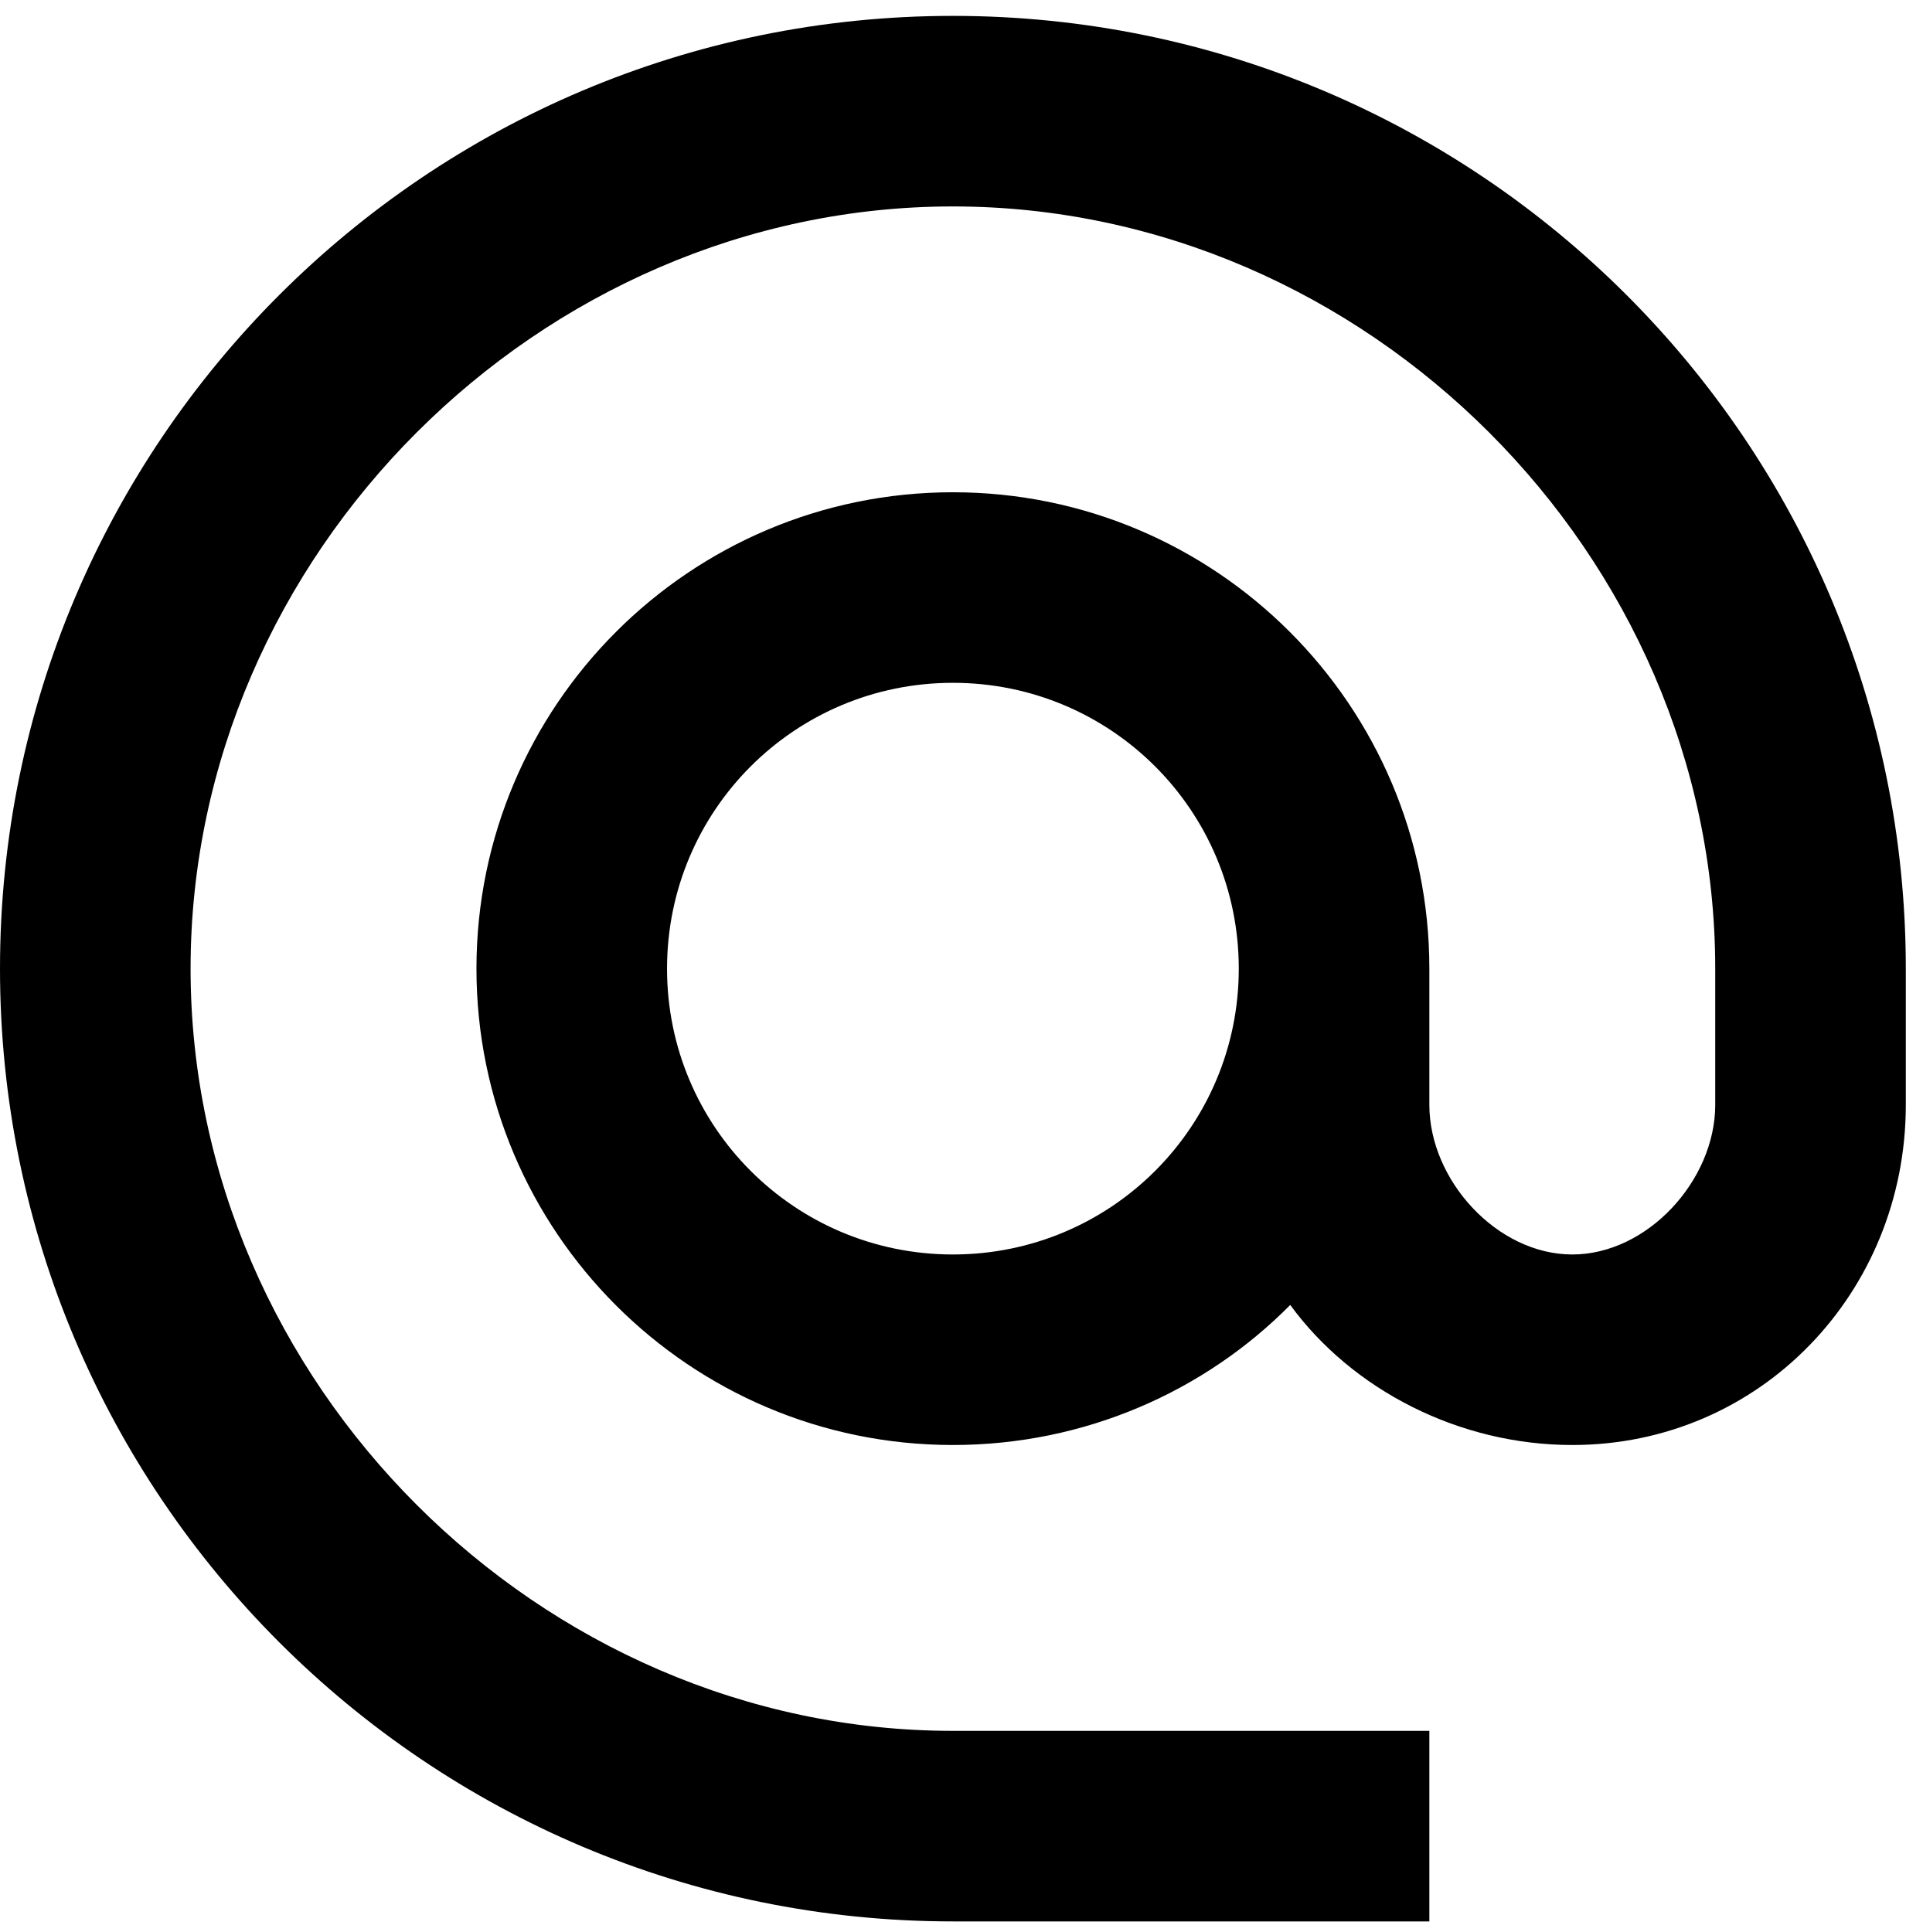
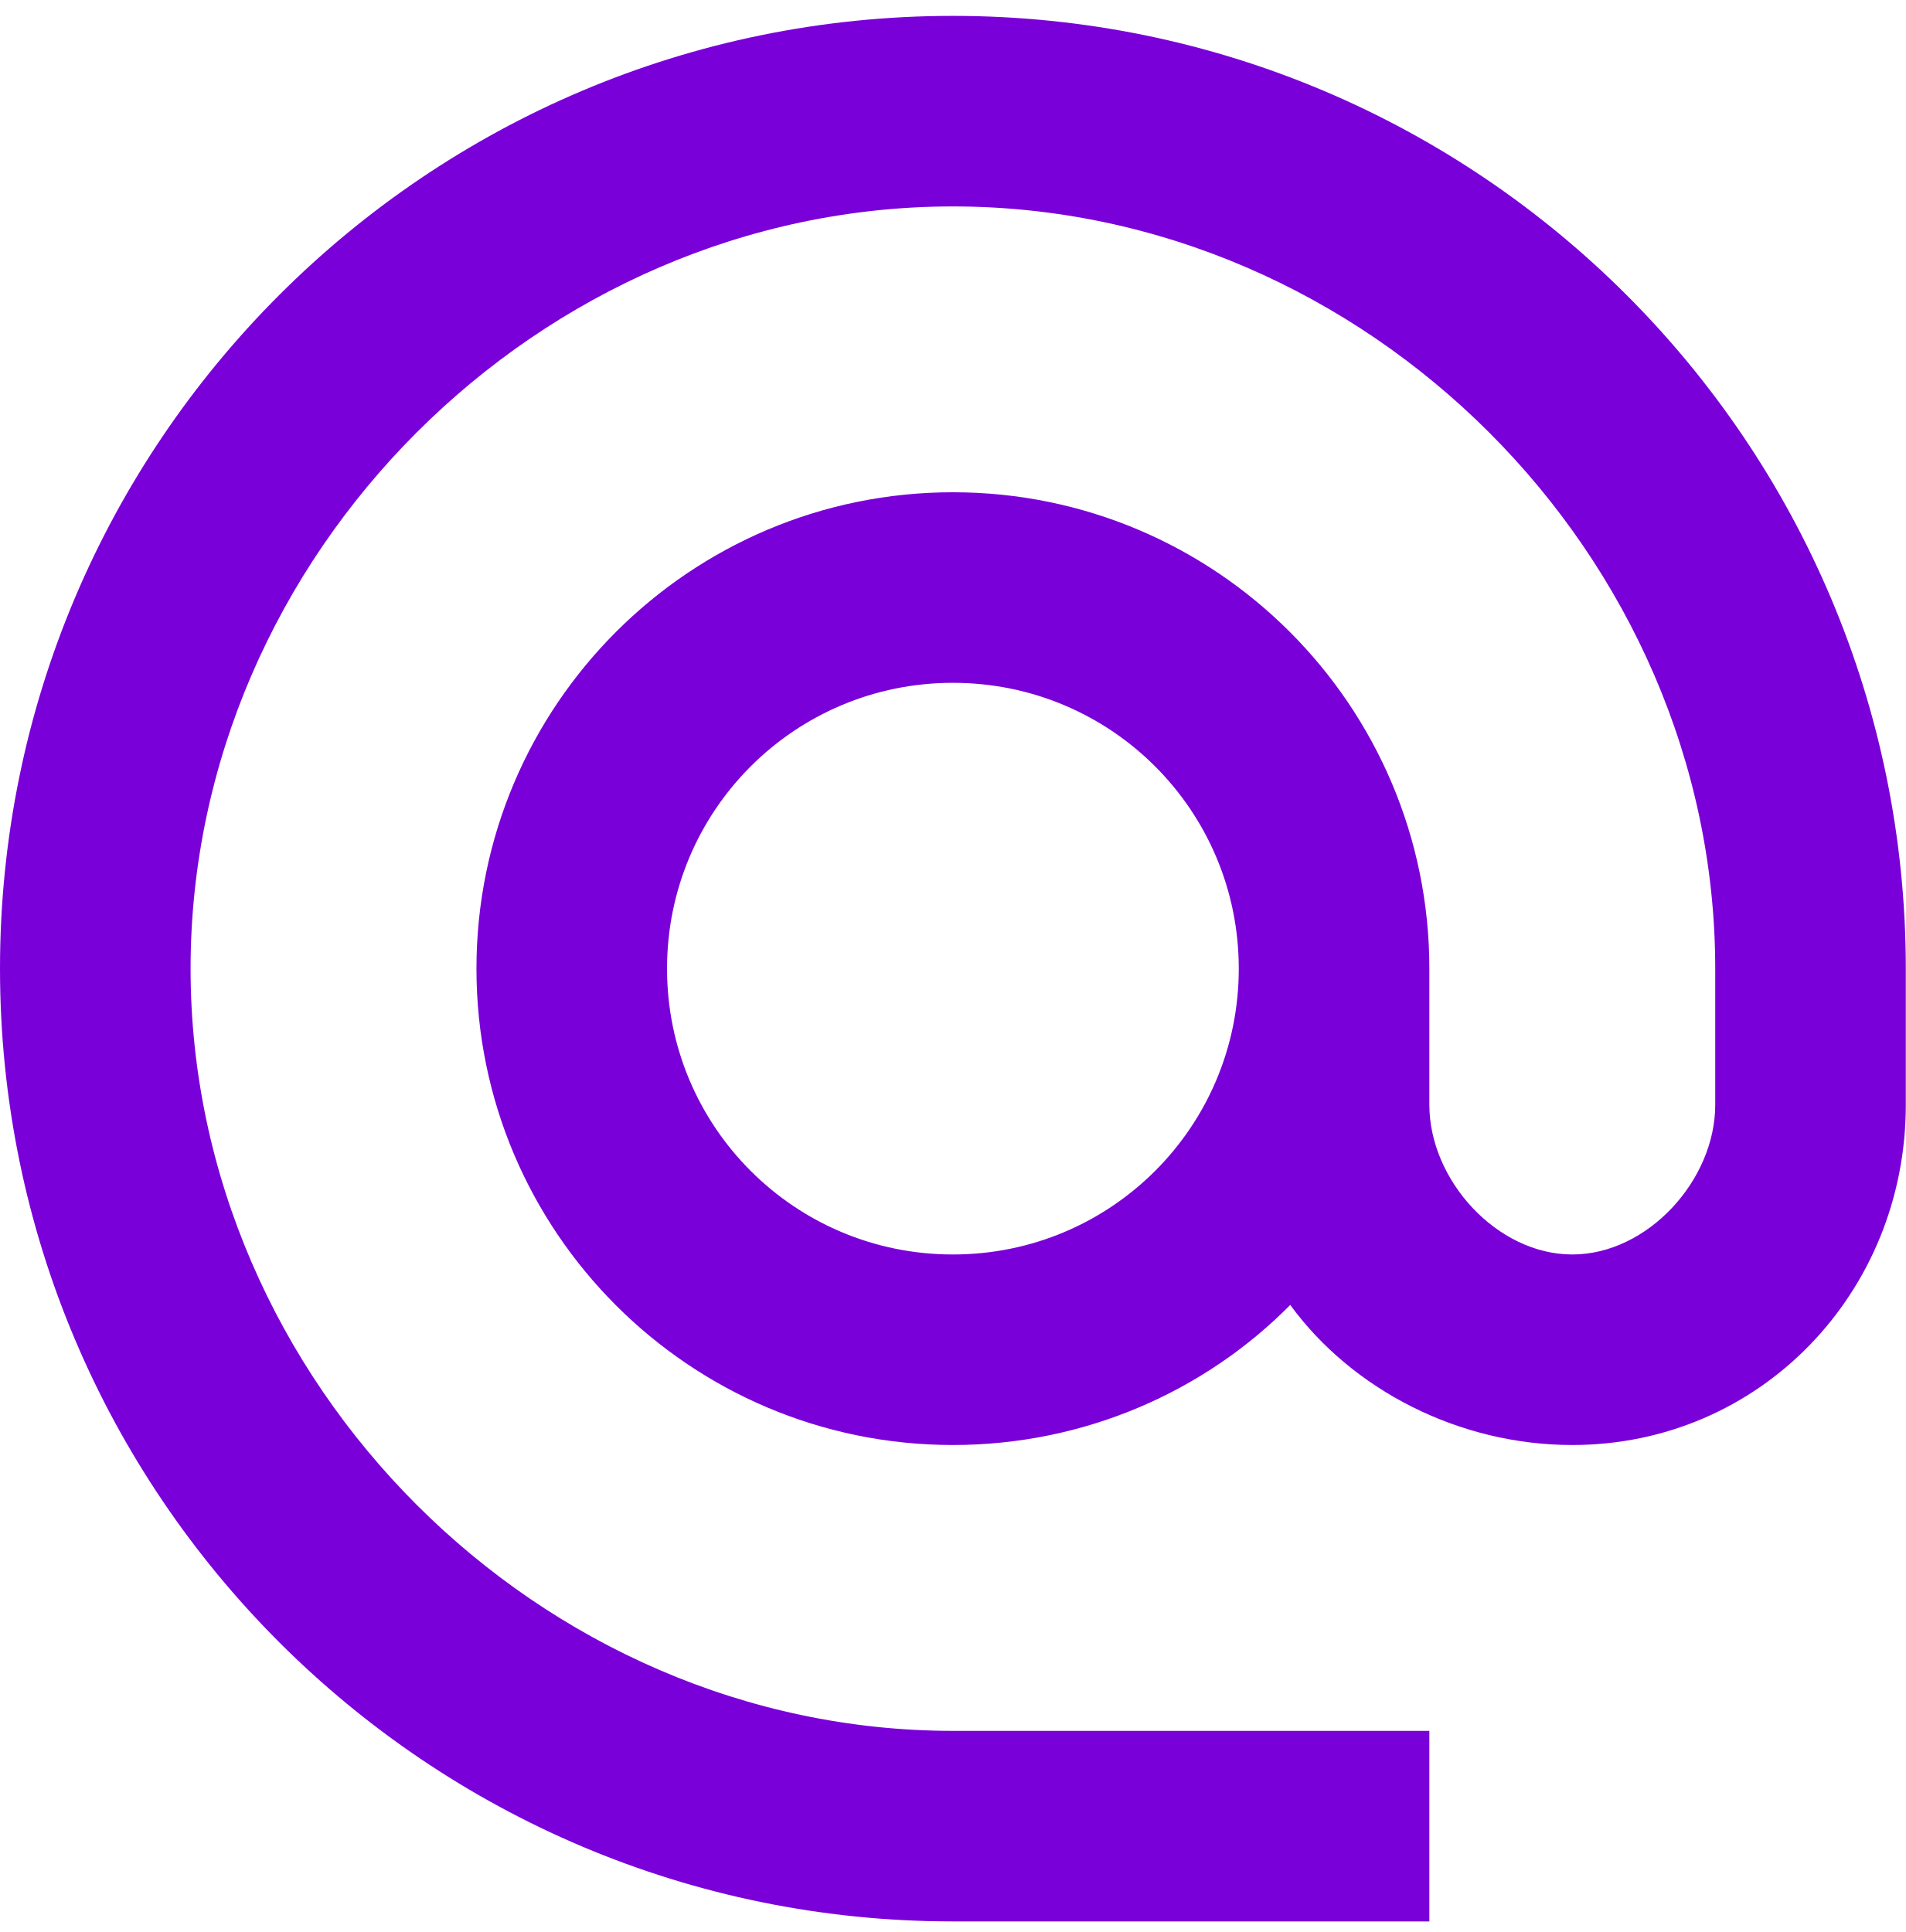
<svg xmlns="http://www.w3.org/2000/svg" width="72" height="73" viewBox="0 0 72 73" fill="none">
-   <path d="M36 0.6C16.128 0.6 0 16.728 0 36.6C0 56.471 16.128 72.6 36 72.6H54V65.4H36C20.376 65.4 7.2 52.224 7.2 36.6C7.2 20.976 20.376 7.8 36 7.8C51.624 7.8 64.8 20.976 64.8 36.6V41.748C64.8 44.592 62.244 47.4 59.4 47.4C56.556 47.4 54 44.592 54 41.748V36.6C54 26.664 45.936 18.6 36 18.6C26.064 18.6 18 26.664 18 36.6C18 46.535 26.064 54.599 36 54.599C40.968 54.599 45.504 52.584 48.744 49.307C51.084 52.511 55.116 54.599 59.4 54.599C66.492 54.599 72 48.84 72 41.748V36.6C72 16.728 55.872 0.6 36 0.6ZM36 47.4C30.024 47.4 25.2 42.576 25.2 36.6C25.2 30.624 30.024 25.8 36 25.8C41.976 25.8 46.8 30.624 46.8 36.6C46.8 42.576 41.976 47.4 36 47.4Z" fill="black" />
+   <path d="M36 0.6C16.128 0.6 0 16.728 0 36.6C0 56.471 16.128 72.6 36 72.6H54V65.4H36C20.376 65.4 7.2 52.224 7.2 36.6C7.2 20.976 20.376 7.8 36 7.8C51.624 7.8 64.8 20.976 64.8 36.6V41.748C64.8 44.592 62.244 47.4 59.4 47.4C56.556 47.4 54 44.592 54 41.748V36.6C54 26.664 45.936 18.6 36 18.6C26.064 18.6 18 26.664 18 36.6C18 46.535 26.064 54.599 36 54.599C40.968 54.599 45.504 52.584 48.744 49.307C51.084 52.511 55.116 54.599 59.4 54.599C66.492 54.599 72 48.84 72 41.748V36.6C72 16.728 55.872 0.6 36 0.6ZM36 47.4C30.024 47.4 25.2 42.576 25.2 36.6C25.2 30.624 30.024 25.8 36 25.8C41.976 25.8 46.8 30.624 46.8 36.6C46.8 42.576 41.976 47.4 36 47.4Z" fill="#7A00DA" />
</svg>
